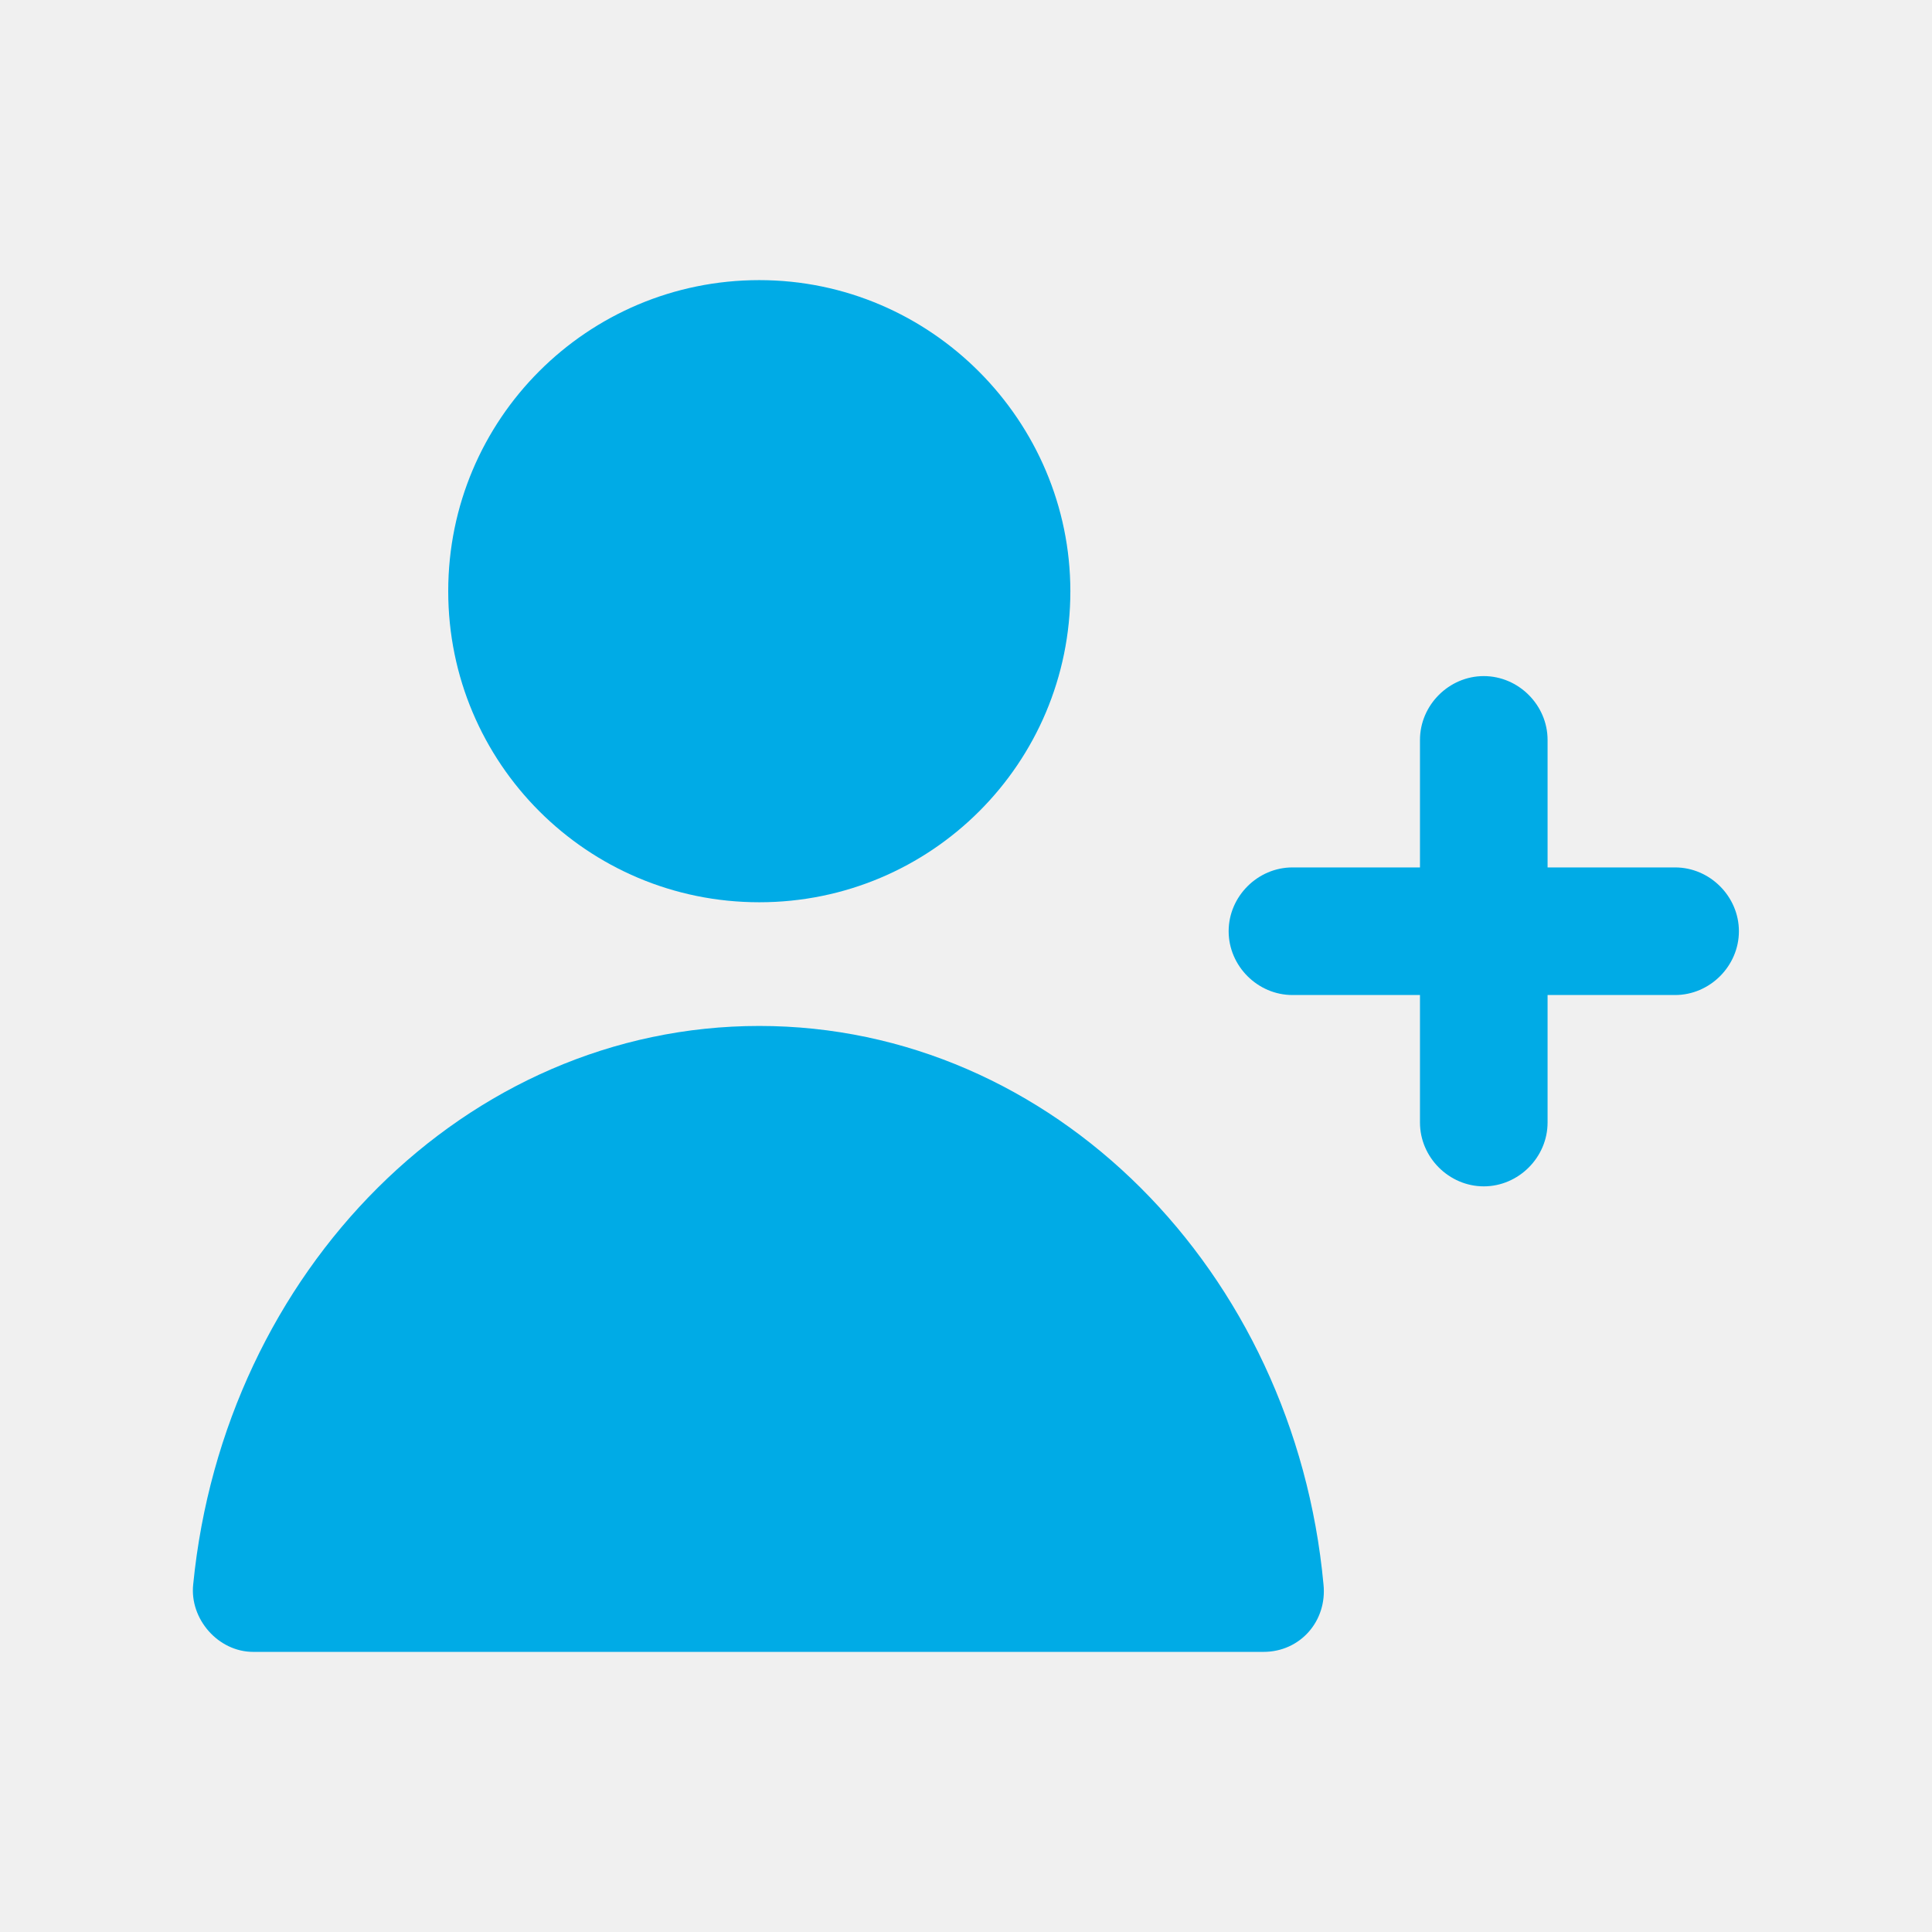
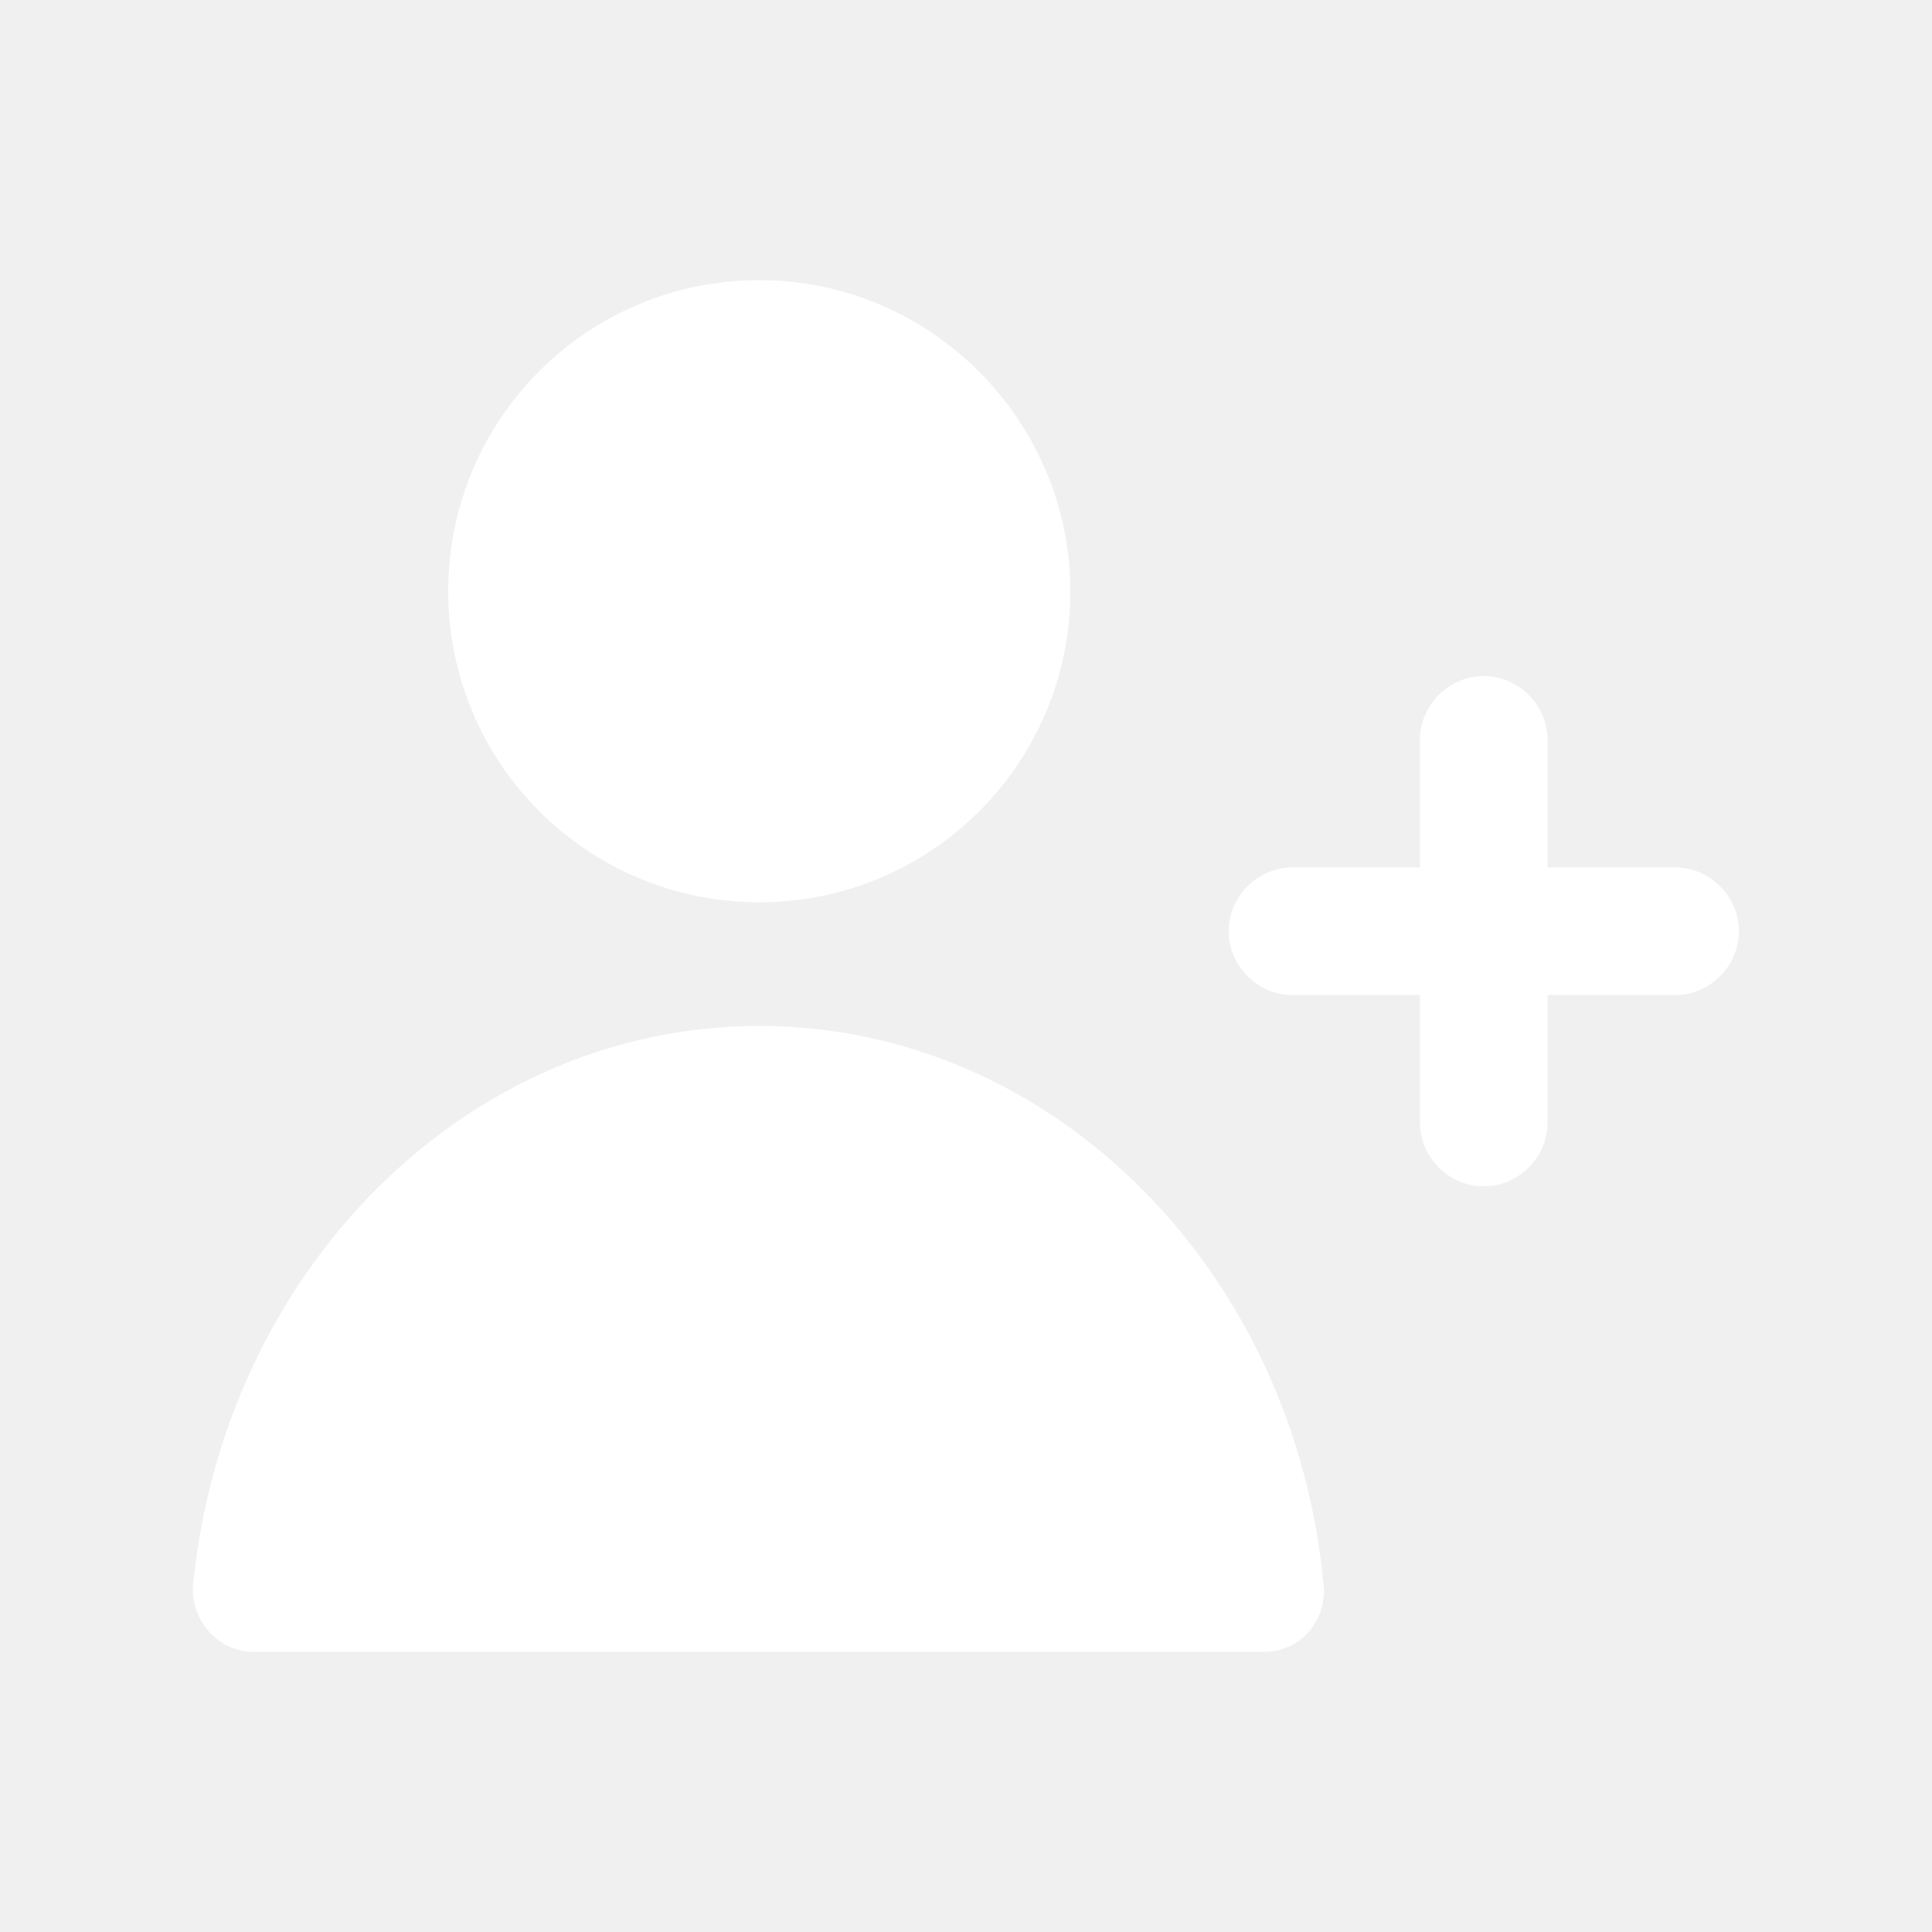
<svg xmlns="http://www.w3.org/2000/svg" width="128pt" height="128pt" version="1.1" viewBox="0 0 128 128">
-   <g fill="#00abe6">
+   <g fill="#fff">
    <path d="m50.305 18.559c-11.391 0-20.609 9.215-20.609 20.609 0 11.391 9.215 20.609 20.609 20.609 11.391 0 20.609-9.215 20.609-20.609-0.004-11.266-9.219-20.609-20.609-20.609z" />
    <path d="m12.801 104.96c-0.254 2.305 1.664 4.481 3.969 4.481h66.945c2.43 0 4.227-2.051 3.969-4.481-1.926-20.734-17.926-36.988-37.379-36.988-19.453 0-35.453 16.254-37.504 36.988z" />
    <path d="m110.98 57.469h-8.449v-8.449c0-2.305-1.922-4.227-4.227-4.227-2.305 0-4.227 1.922-4.227 4.227v8.449h-8.449c-2.305 0-4.227 1.922-4.227 4.227 0 2.305 1.922 4.227 4.227 4.227h8.449v8.449c0 2.305 1.922 4.227 4.227 4.227 2.305 0 4.227-1.922 4.227-4.227v-8.449h8.449c2.305 0 4.227-1.922 4.227-4.227 0-2.305-1.922-4.227-4.227-4.227z" />
  </g>
</svg>
